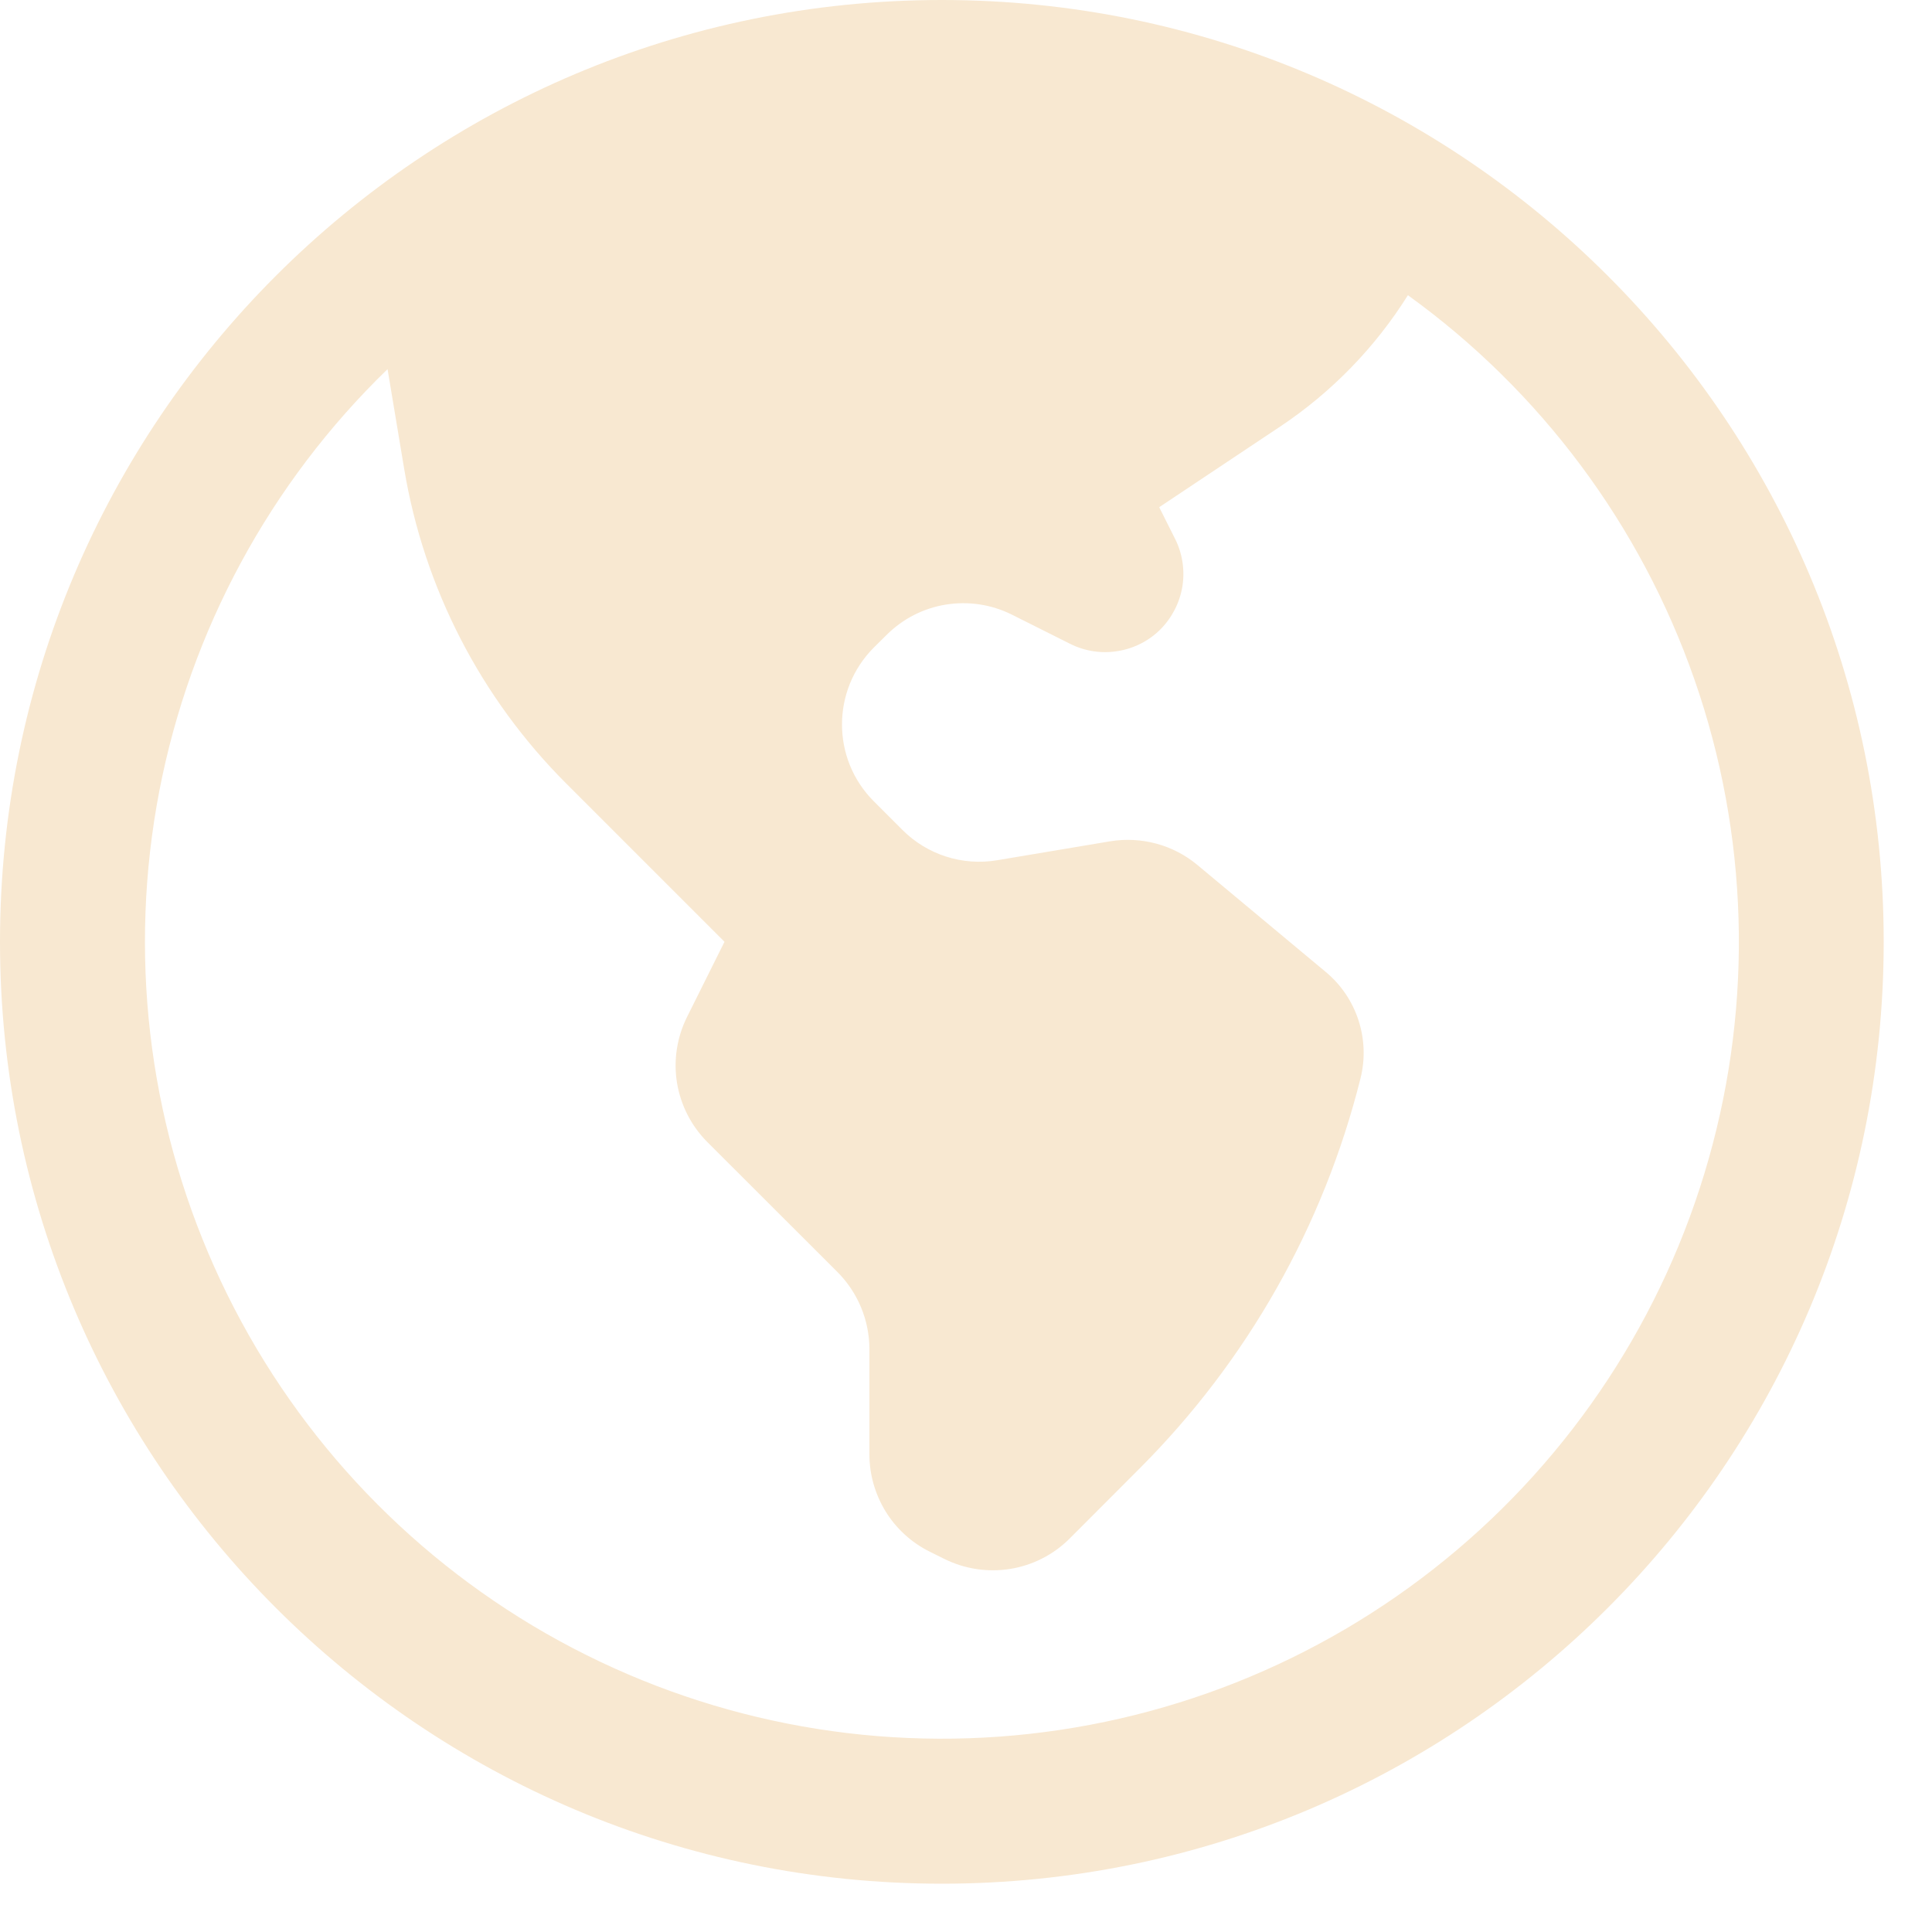
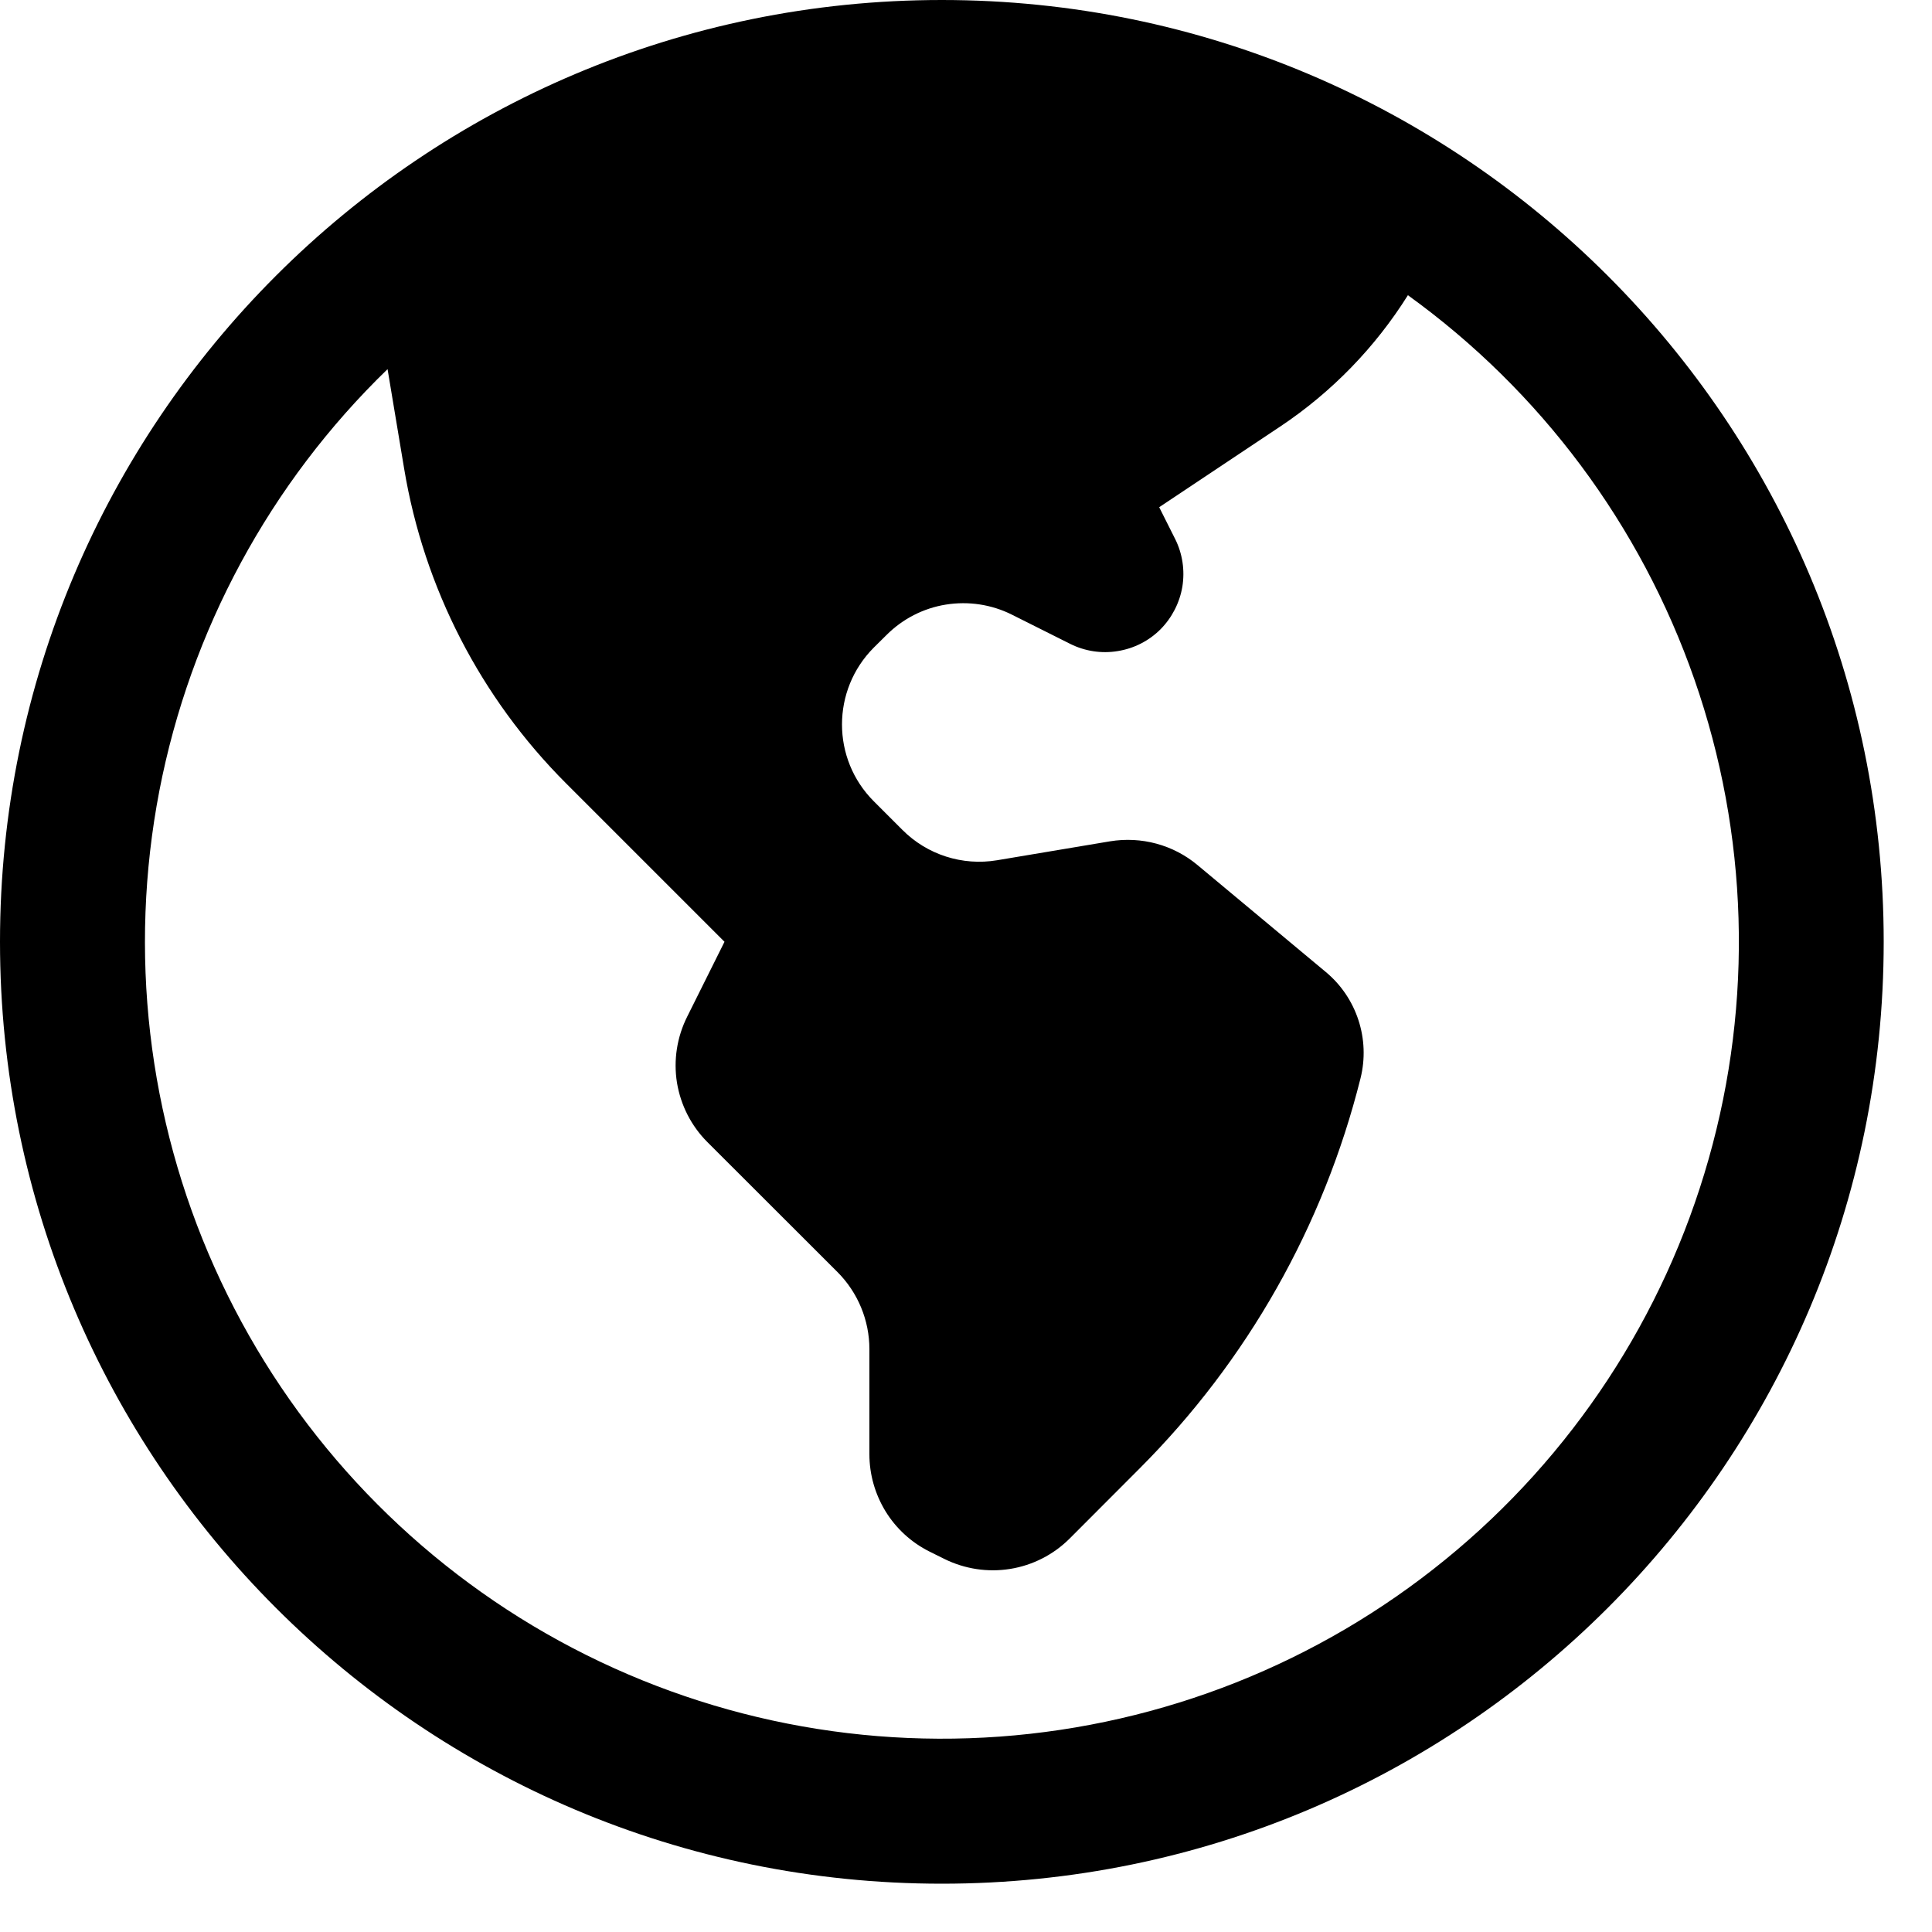
- <svg xmlns="http://www.w3.org/2000/svg" width="15" height="15" viewBox="0 0 15 15" fill="none">
-   <path fill-rule="evenodd" clip-rule="evenodd" d="M7.312 0C3.274 0 0 3.274 0 7.312C0 11.351 3.274 14.625 7.312 14.625C11.351 14.625 14.625 11.351 14.625 7.312C14.625 3.274 11.351 0 7.312 0ZM3.009 2.866C2.096 3.75 1.478 4.894 1.237 6.141C0.997 7.389 1.146 8.68 1.665 9.839C2.184 10.999 3.048 11.971 4.138 12.623C5.229 13.275 6.493 13.575 7.761 13.483C9.028 13.391 10.236 12.912 11.221 12.109C12.206 11.307 12.92 10.22 13.266 8.998C13.613 7.776 13.574 6.476 13.156 5.277C12.738 4.077 11.961 3.035 10.931 2.292C10.677 2.697 10.34 3.044 9.942 3.31L9 3.938L9.124 4.185C9.181 4.299 9.2 4.428 9.18 4.554C9.159 4.679 9.1 4.795 9.01 4.886C8.92 4.976 8.804 5.035 8.678 5.055C8.552 5.076 8.423 5.056 8.309 4.999L7.856 4.772C7.698 4.693 7.519 4.666 7.344 4.694C7.169 4.722 7.008 4.805 6.883 4.93L6.784 5.028C6.455 5.358 6.455 5.892 6.784 6.221L7.006 6.443C7.198 6.636 7.472 6.724 7.741 6.679L8.618 6.532C8.861 6.492 9.109 6.559 9.297 6.716L10.294 7.547C10.534 7.747 10.639 8.068 10.563 8.372C10.276 9.519 9.683 10.566 8.847 11.402L8.305 11.945C8.18 12.07 8.018 12.153 7.843 12.181C7.669 12.209 7.49 12.182 7.331 12.103L7.216 12.046C7.076 11.976 6.958 11.868 6.876 11.735C6.794 11.601 6.75 11.448 6.75 11.291V10.475C6.75 10.251 6.661 10.036 6.503 9.877L5.492 8.867C5.367 8.742 5.285 8.581 5.256 8.406C5.228 8.231 5.256 8.052 5.335 7.894L5.625 7.312L4.395 6.082C3.732 5.419 3.292 4.565 3.138 3.64L3.009 2.866Z" fill="#F8E8D1" />
+ <svg xmlns="http://www.w3.org/2000/svg" width="15" height="15" viewBox="0 0 15 15">
+   <path fill-rule="evenodd" clip-rule="evenodd" d="M7.312 0C3.274 0 0 3.274 0 7.312C0 11.351 3.274 14.625 7.312 14.625C11.351 14.625 14.625 11.351 14.625 7.312C14.625 3.274 11.351 0 7.312 0ZM3.009 2.866C2.096 3.75 1.478 4.894 1.237 6.141C0.997 7.389 1.146 8.68 1.665 9.839C2.184 10.999 3.048 11.971 4.138 12.623C5.229 13.275 6.493 13.575 7.761 13.483C9.028 13.391 10.236 12.912 11.221 12.109C12.206 11.307 12.92 10.22 13.266 8.998C13.613 7.776 13.574 6.476 13.156 5.277C12.738 4.077 11.961 3.035 10.931 2.292C10.677 2.697 10.34 3.044 9.942 3.31L9 3.938L9.124 4.185C9.181 4.299 9.2 4.428 9.18 4.554C9.159 4.679 9.1 4.795 9.01 4.886C8.92 4.976 8.804 5.035 8.678 5.055C8.552 5.076 8.423 5.056 8.309 4.999L7.856 4.772C7.698 4.693 7.519 4.666 7.344 4.694C7.169 4.722 7.008 4.805 6.883 4.93L6.784 5.028C6.455 5.358 6.455 5.892 6.784 6.221L7.006 6.443C7.198 6.636 7.472 6.724 7.741 6.679L8.618 6.532C8.861 6.492 9.109 6.559 9.297 6.716L10.294 7.547C10.534 7.747 10.639 8.068 10.563 8.372C10.276 9.519 9.683 10.566 8.847 11.402L8.305 11.945C8.18 12.07 8.018 12.153 7.843 12.181C7.669 12.209 7.49 12.182 7.331 12.103L7.216 12.046C7.076 11.976 6.958 11.868 6.876 11.735C6.794 11.601 6.75 11.448 6.75 11.291V10.475C6.75 10.251 6.661 10.036 6.503 9.877L5.492 8.867C5.367 8.742 5.285 8.581 5.256 8.406C5.228 8.231 5.256 8.052 5.335 7.894L5.625 7.312L4.395 6.082C3.732 5.419 3.292 4.565 3.138 3.64L3.009 2.866Z" />
</svg>
